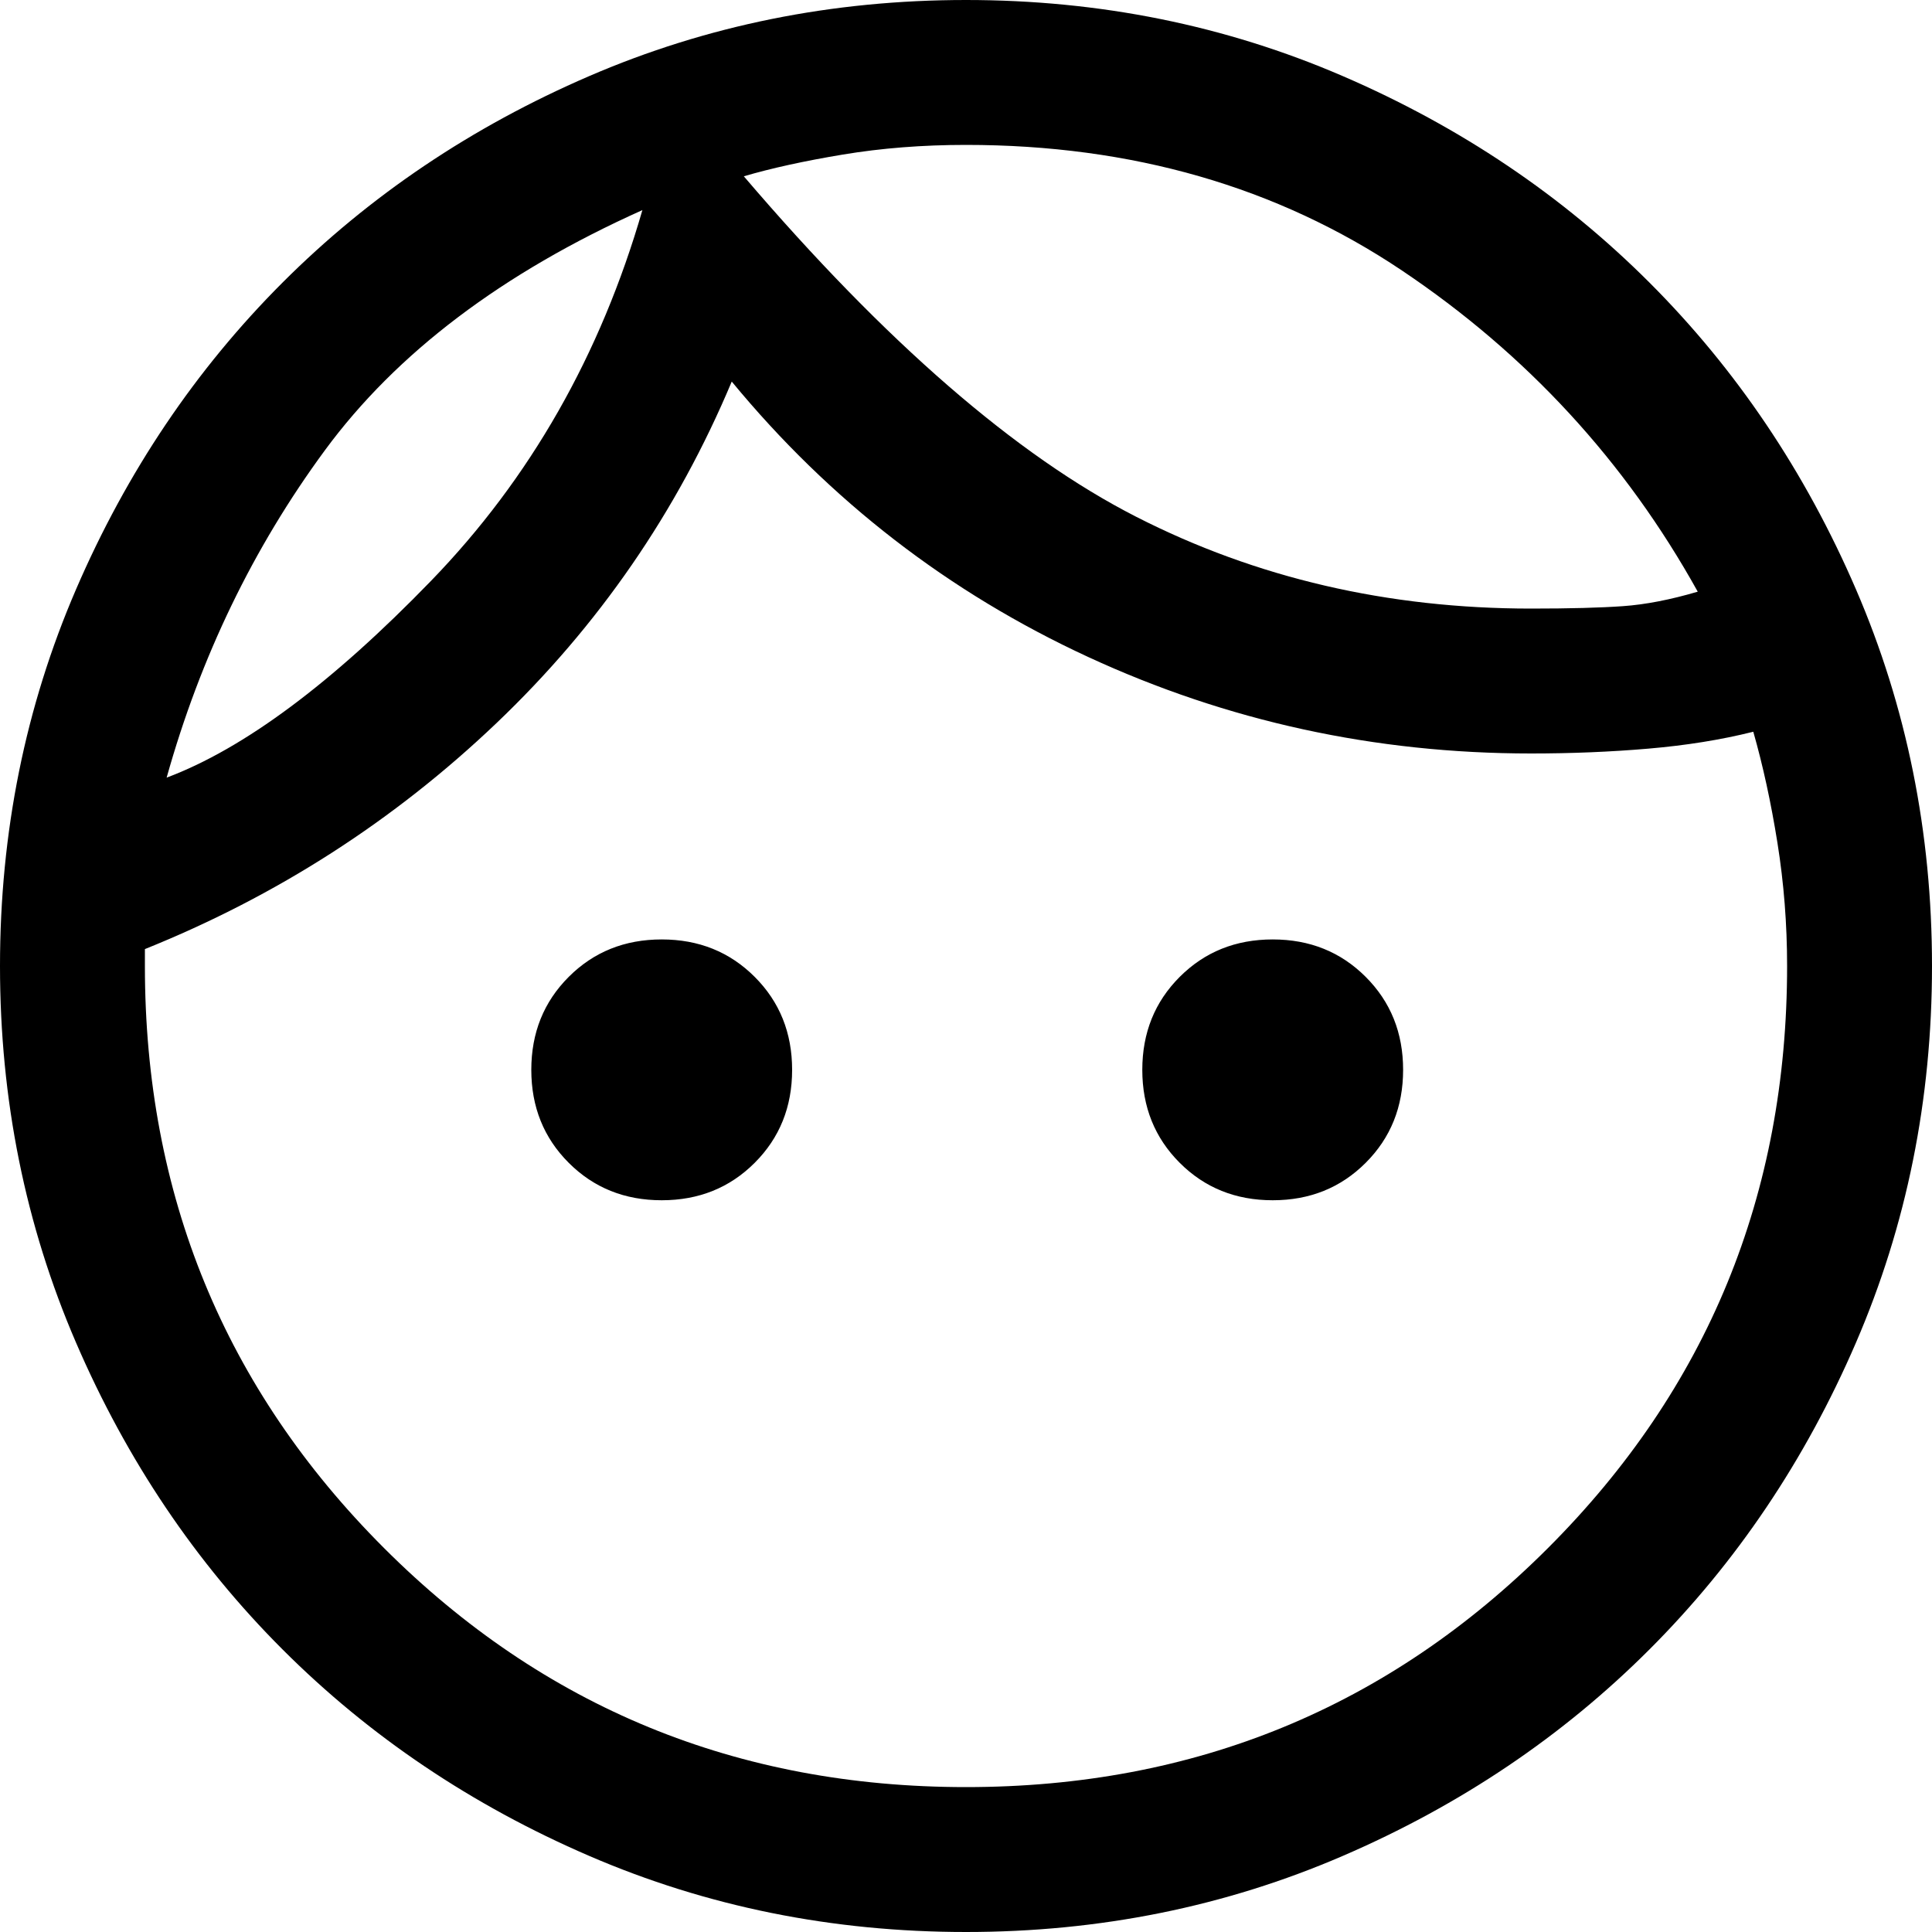
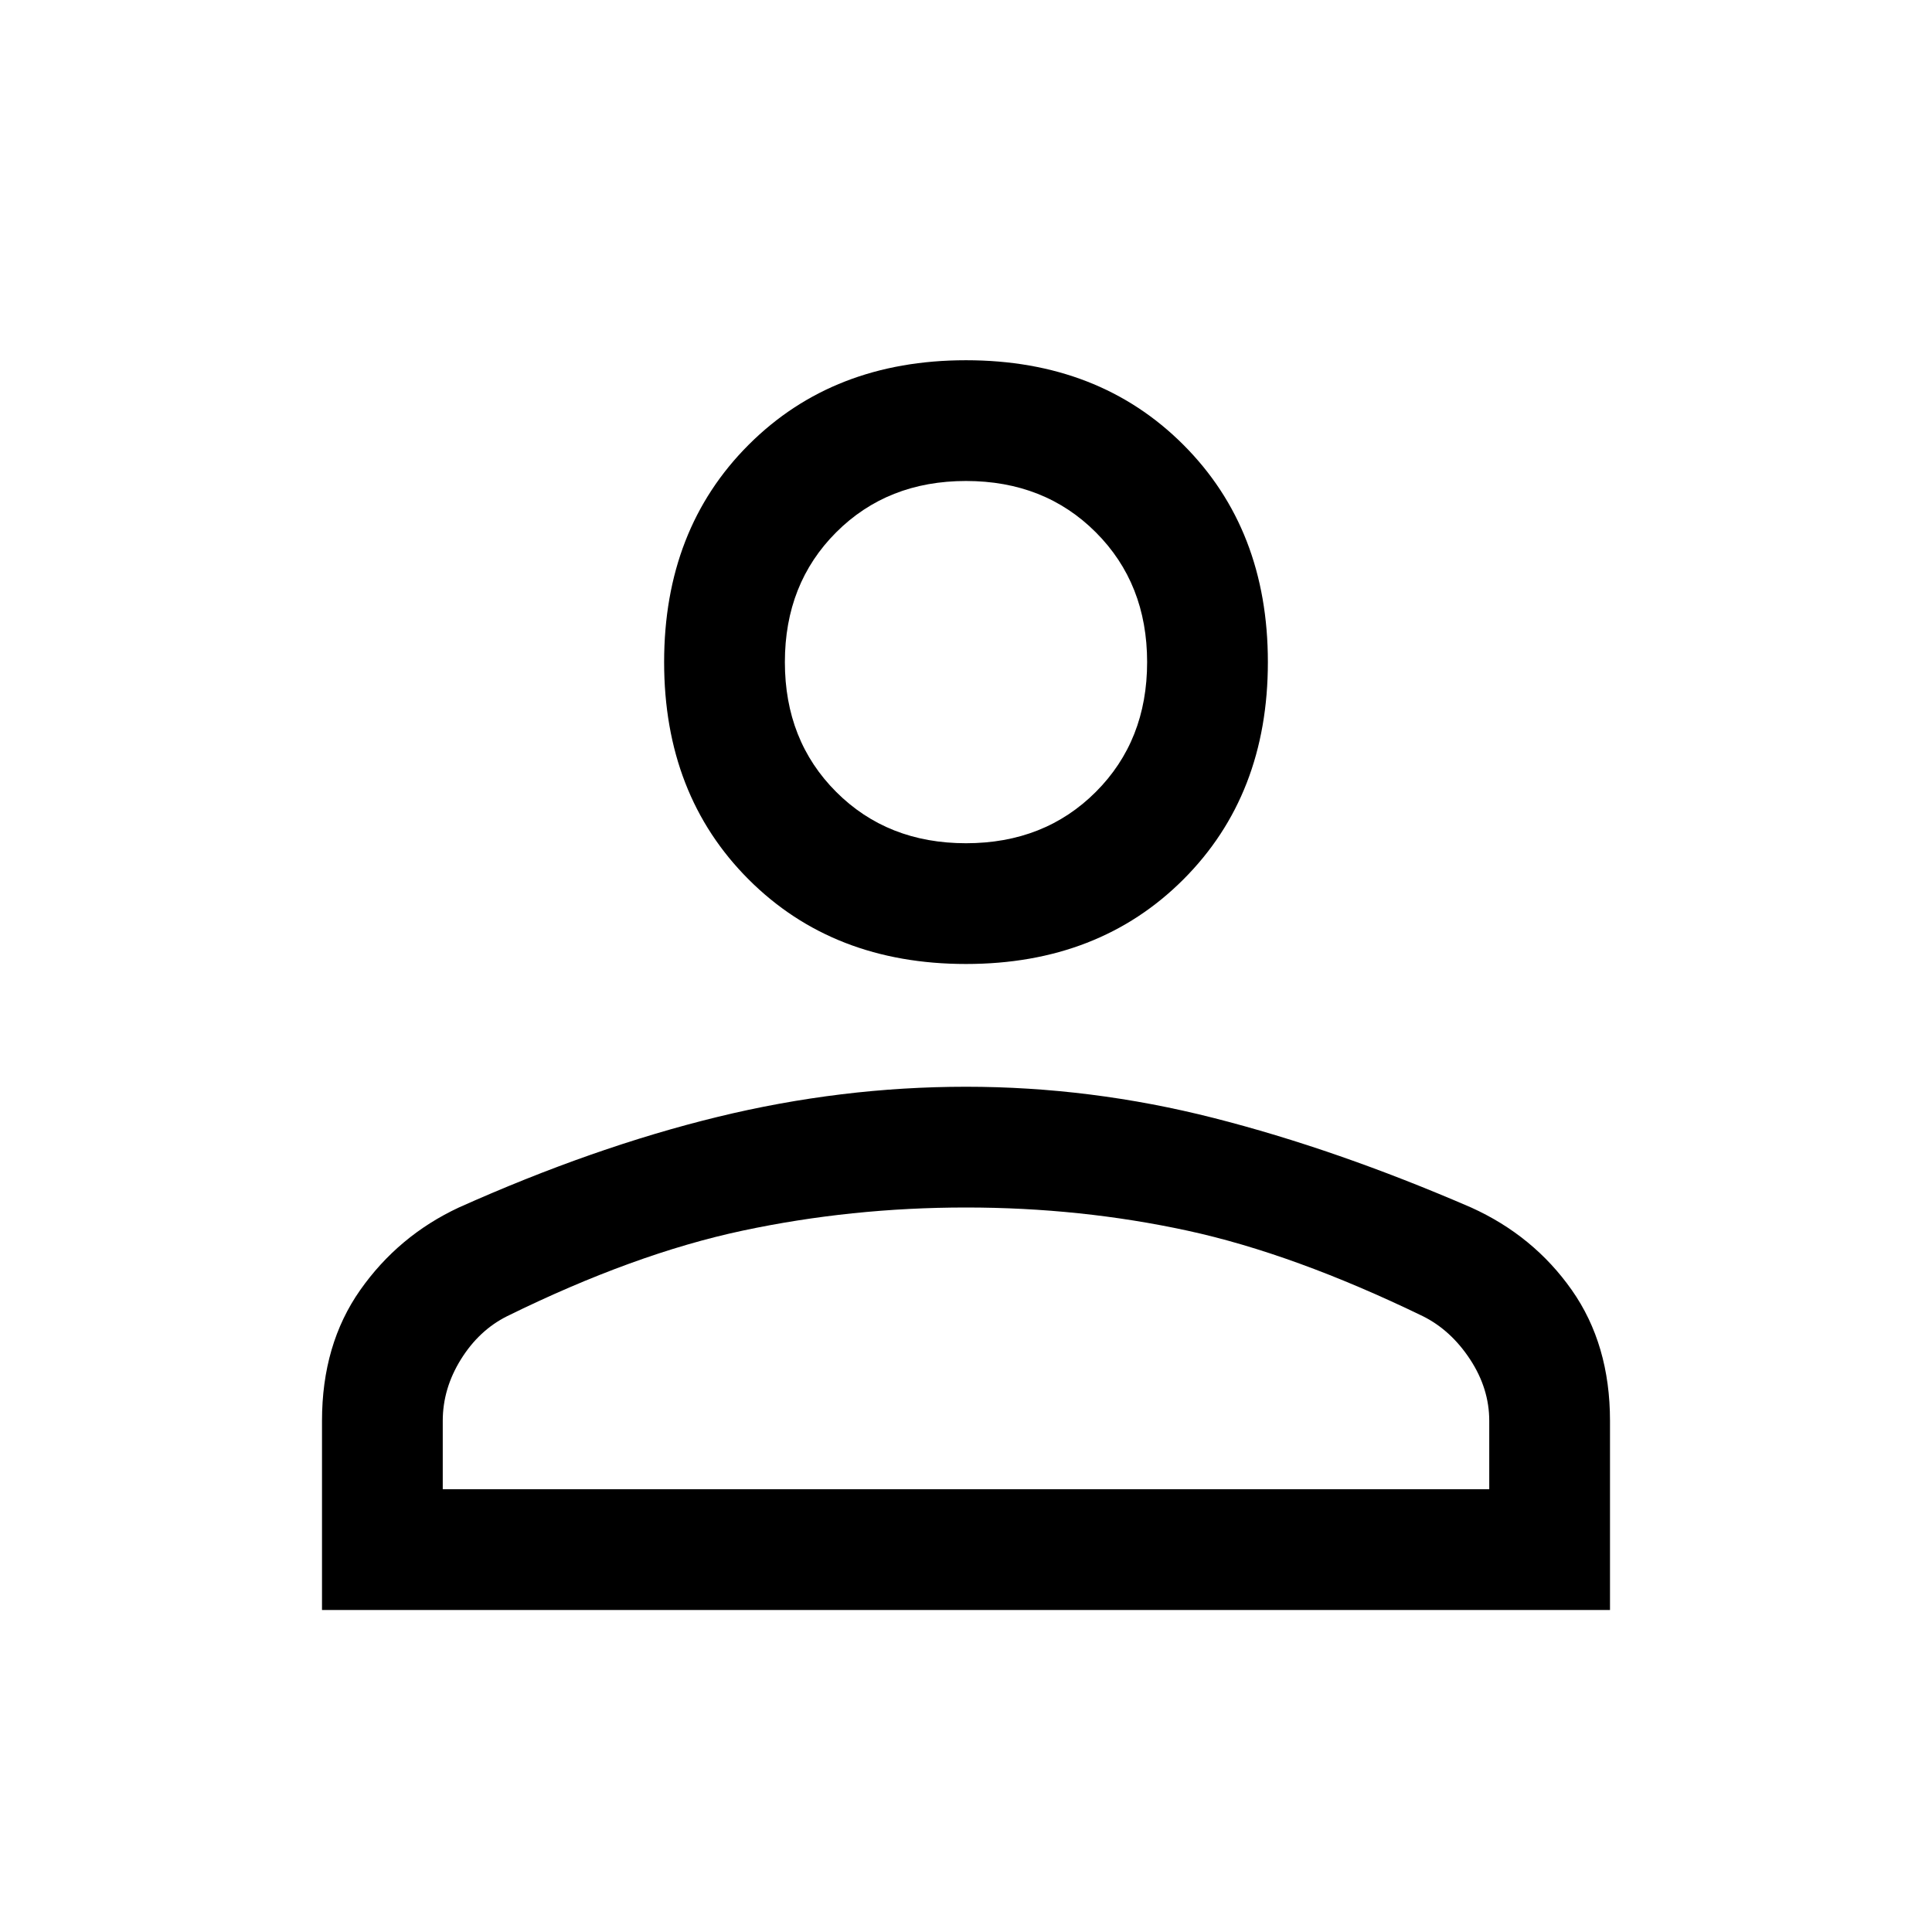
- <svg xmlns="http://www.w3.org/2000/svg" width="40" height="40" viewBox="0 0 40 40" fill="none">
-   <path d="M13.7 24.85C12.933 24.85 12.292 24.592 11.775 24.075C11.258 23.558 11 22.917 11 22.15C11 21.383 11.258 20.742 11.775 20.225C12.292 19.708 12.933 19.45 13.7 19.45C14.467 19.45 15.108 19.708 15.625 20.225C16.142 20.742 16.4 21.383 16.4 22.15C16.4 22.917 16.142 23.558 15.625 24.075C15.108 24.592 14.467 24.85 13.7 24.85ZM26.35 24.85C25.583 24.85 24.942 24.592 24.425 24.075C23.908 23.558 23.65 22.917 23.65 22.15C23.65 21.383 23.908 20.742 24.425 20.225C24.942 19.708 25.583 19.45 26.35 19.45C27.117 19.45 27.758 19.708 28.275 20.225C28.792 20.742 29.05 21.383 29.05 22.15C29.05 22.917 28.792 23.558 28.275 24.075C27.758 24.592 27.117 24.85 26.35 24.85ZM20 37C24.733 37 28.75 35.35 32.05 32.05C35.35 28.75 37 24.733 37 20C37 19.133 36.933 18.283 36.8 17.45C36.667 16.617 36.5 15.85 36.3 15.15C35.633 15.317 34.908 15.433 34.125 15.5C33.342 15.567 32.533 15.6 31.7 15.6C28.467 15.6 25.408 14.933 22.525 13.6C19.642 12.267 17.183 10.367 15.15 7.9C14.017 10.6 12.392 12.958 10.275 14.975C8.158 16.992 5.733 18.55 3 19.65V20C3 24.733 4.65 28.75 7.95 32.05C11.25 35.35 15.267 37 20 37ZM20 40C17.233 40 14.633 39.475 12.2 38.425C9.767 37.375 7.65 35.95 5.85 34.15C4.05 32.35 2.625 30.233 1.575 27.8C0.525 25.367 0 22.767 0 20C0 17.233 0.525 14.633 1.575 12.2C2.625 9.767 4.05 7.65 5.85 5.85C7.65 4.05 9.767 2.625 12.2 1.575C14.633 0.525 17.233 0 20 0C22.767 0 25.367 0.525 27.8 1.575C30.233 2.625 32.35 4.05 34.15 5.85C35.95 7.65 37.375 9.767 38.425 12.2C39.475 14.633 40 17.233 40 20C40 22.767 39.475 25.367 38.425 27.8C37.375 30.233 35.95 32.35 34.15 34.15C32.35 35.95 30.233 37.375 27.8 38.425C25.367 39.475 22.767 40 20 40ZM15.4 3.65C18.333 7.083 21.042 9.433 23.525 10.7C26.008 11.967 28.733 12.6 31.7 12.6C32.5 12.6 33.133 12.583 33.6 12.55C34.067 12.517 34.583 12.417 35.15 12.25C33.65 9.55 31.608 7.333 29.025 5.6C26.442 3.867 23.433 3 20 3C19.1 3 18.25 3.067 17.45 3.2C16.65 3.333 15.967 3.483 15.4 3.65ZM3.45 16.1C5.05 15.5 6.875 14.142 8.925 12.025C10.975 9.908 12.433 7.35 13.3 4.35C10.4 5.65 8.208 7.308 6.725 9.325C5.242 11.342 4.15 13.6 3.45 16.1Z" fill="black" />
+ <svg xmlns="http://www.w3.org/2000/svg" width="48" height="48" viewBox="0 0 48 48" fill="none">
+   <path d="M24 23.95C21.8 23.95 20 23.25 18.6 21.85C17.2 20.45 16.5 18.65 16.5 16.45C16.5 14.25 17.2 12.45 18.6 11.05C20 9.65 21.8 8.95 24 8.95C26.2 8.95 28 9.65 29.4 11.05C30.8 12.45 31.5 14.25 31.5 16.45C31.5 18.65 30.8 20.45 29.4 21.85C28 23.25 26.2 23.95 24 23.95ZM8 40V35.3C8 34.033 8.317 32.95 8.95 32.05C9.583 31.15 10.4 30.467 11.4 30C13.633 29 15.775 28.25 17.825 27.75C19.875 27.25 21.933 27 24 27C26.067 27 28.117 27.258 30.15 27.775C32.183 28.292 34.317 29.033 36.55 30C37.583 30.467 38.417 31.15 39.05 32.05C39.683 32.95 40 34.033 40 35.3V40H8ZM11 37H37V35.3C37 34.767 36.842 34.258 36.525 33.775C36.208 33.292 35.817 32.933 35.35 32.7C33.217 31.667 31.267 30.958 29.5 30.575C27.733 30.192 25.9 30 24 30C22.1 30 20.25 30.192 18.45 30.575C16.65 30.958 14.7 31.667 12.6 32.7C12.133 32.933 11.75 33.292 11.45 33.775C11.15 34.258 11 34.767 11 35.3V37ZM24 20.95C25.3 20.95 26.375 20.525 27.225 19.675C28.075 18.825 28.5 17.75 28.5 16.45C28.5 15.15 28.075 14.075 27.225 13.225C26.375 12.375 25.3 11.95 24 11.95C22.7 11.95 21.625 12.375 20.775 13.225C19.925 14.075 19.5 15.15 19.5 16.45C19.5 17.75 19.925 18.825 20.775 19.675C21.625 20.525 22.7 20.95 24 20.95Z" fill="black" />
</svg>
